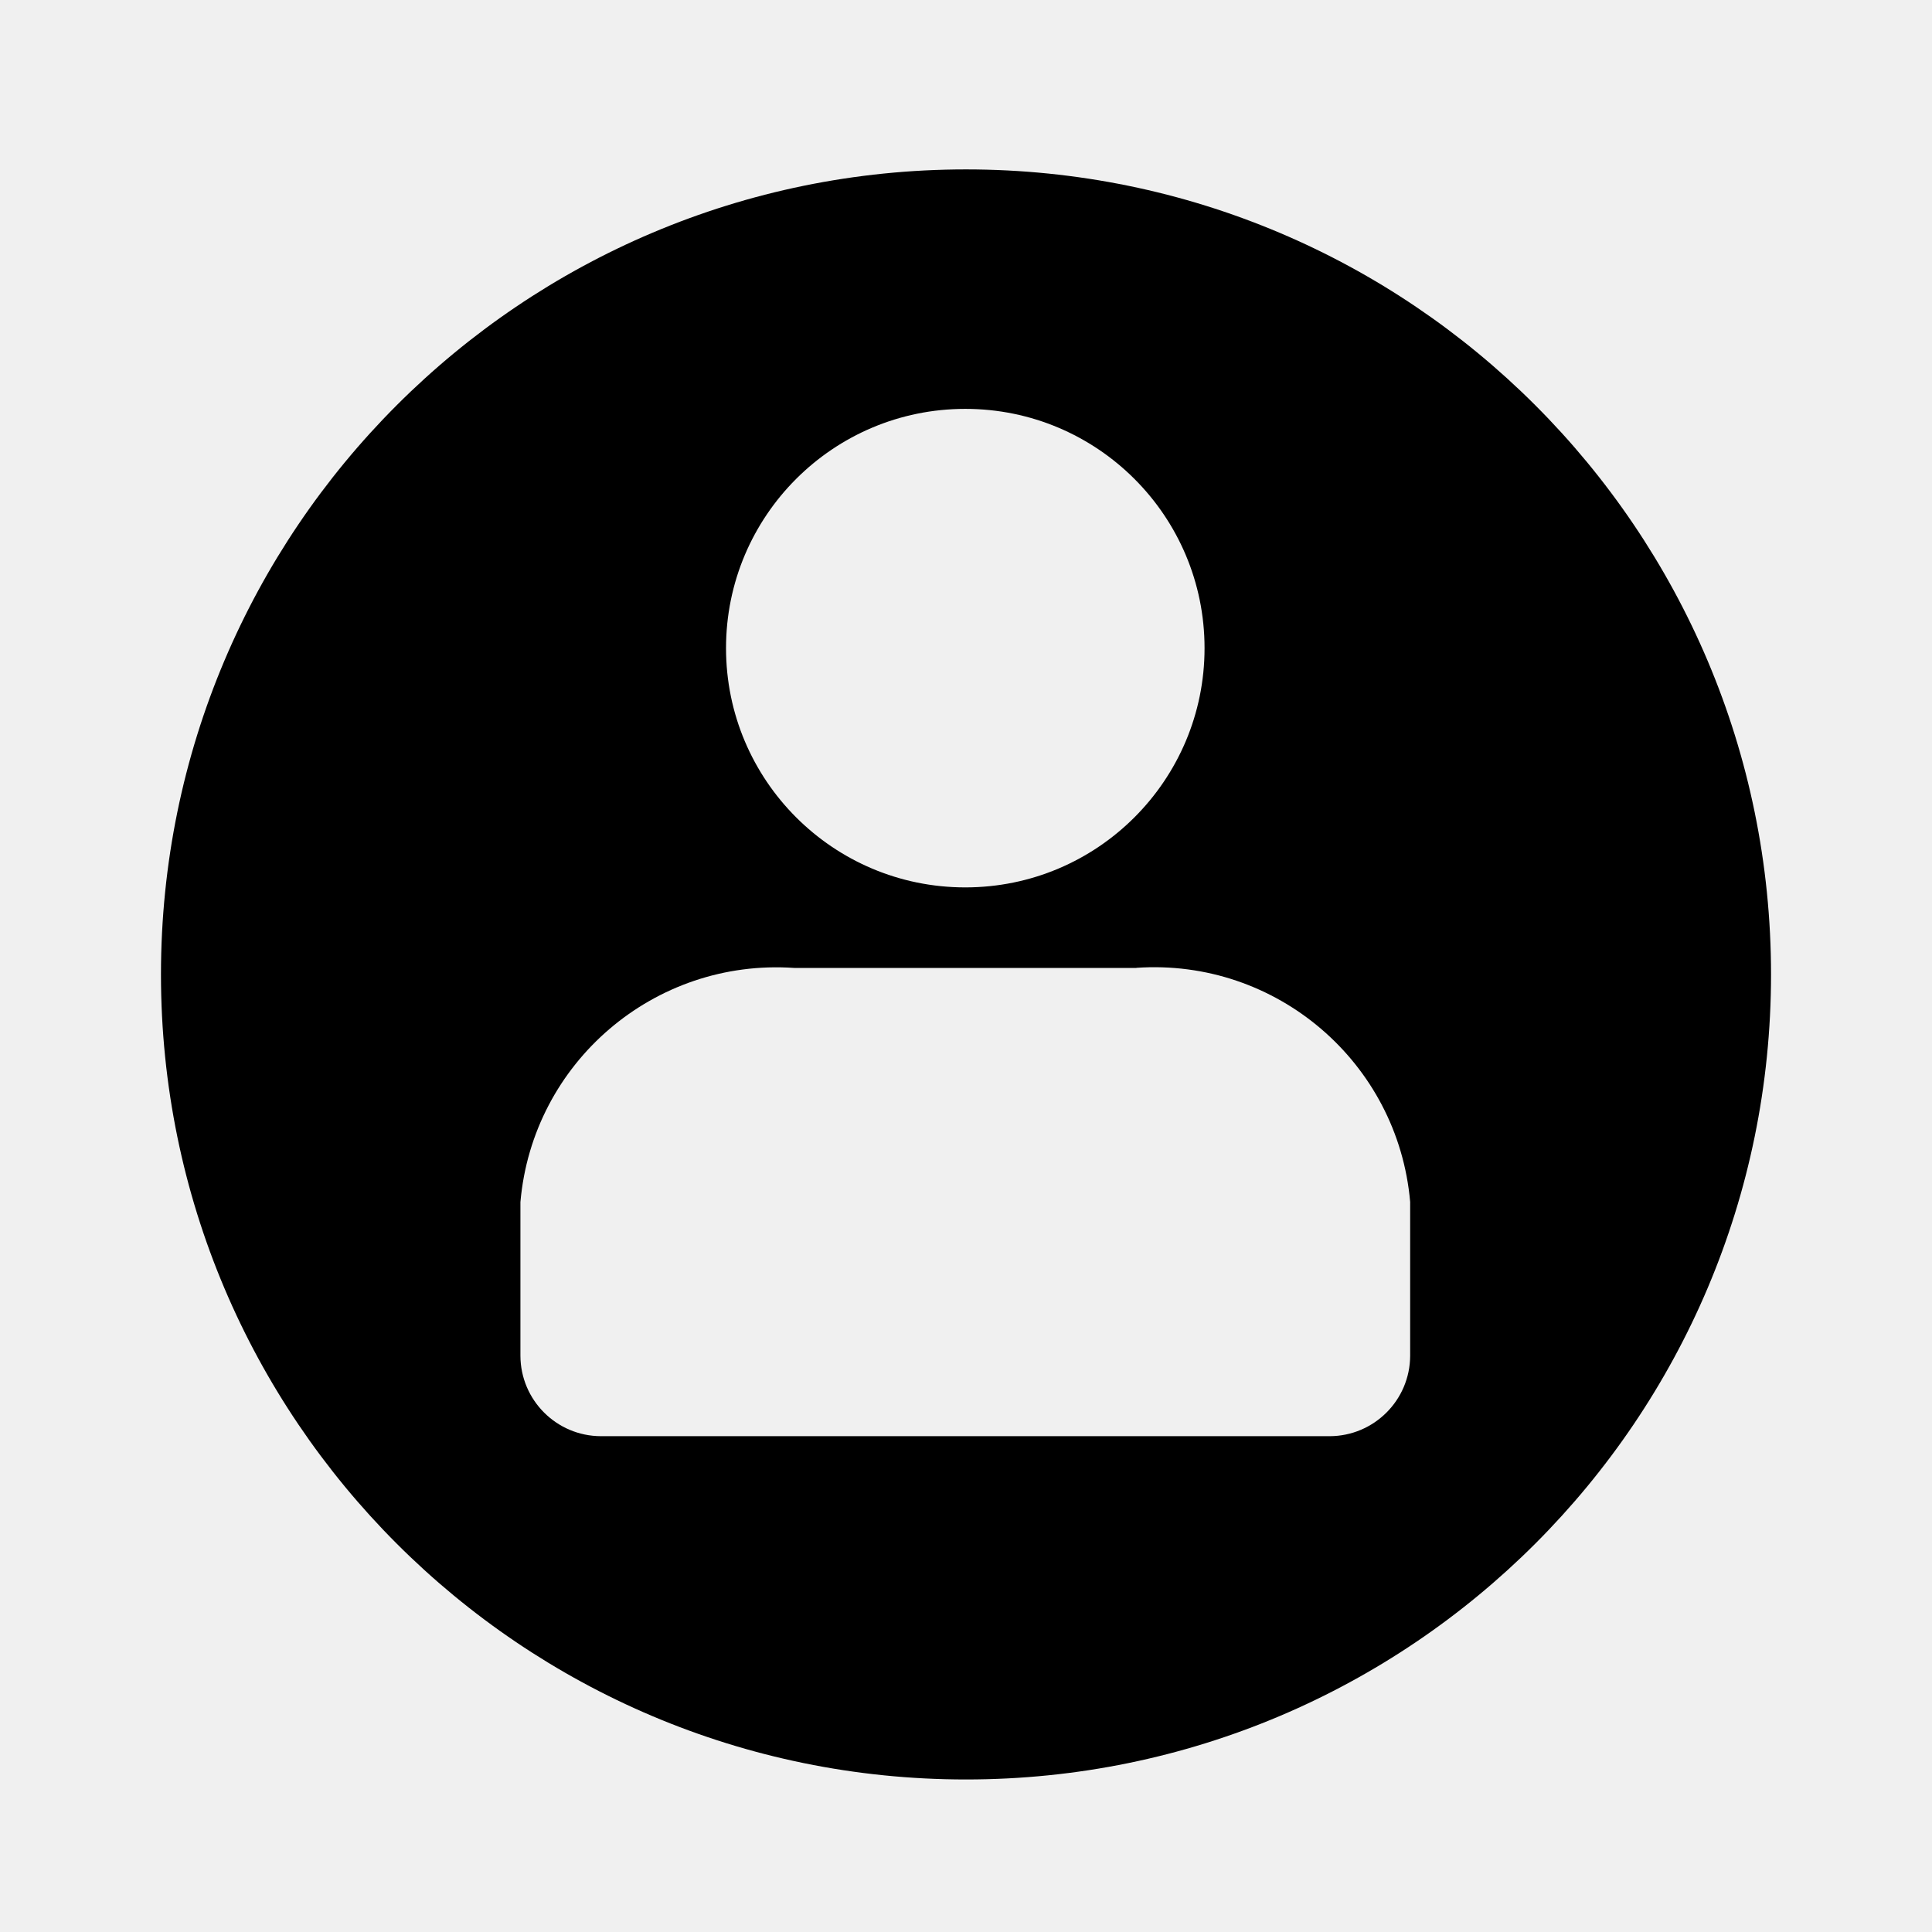
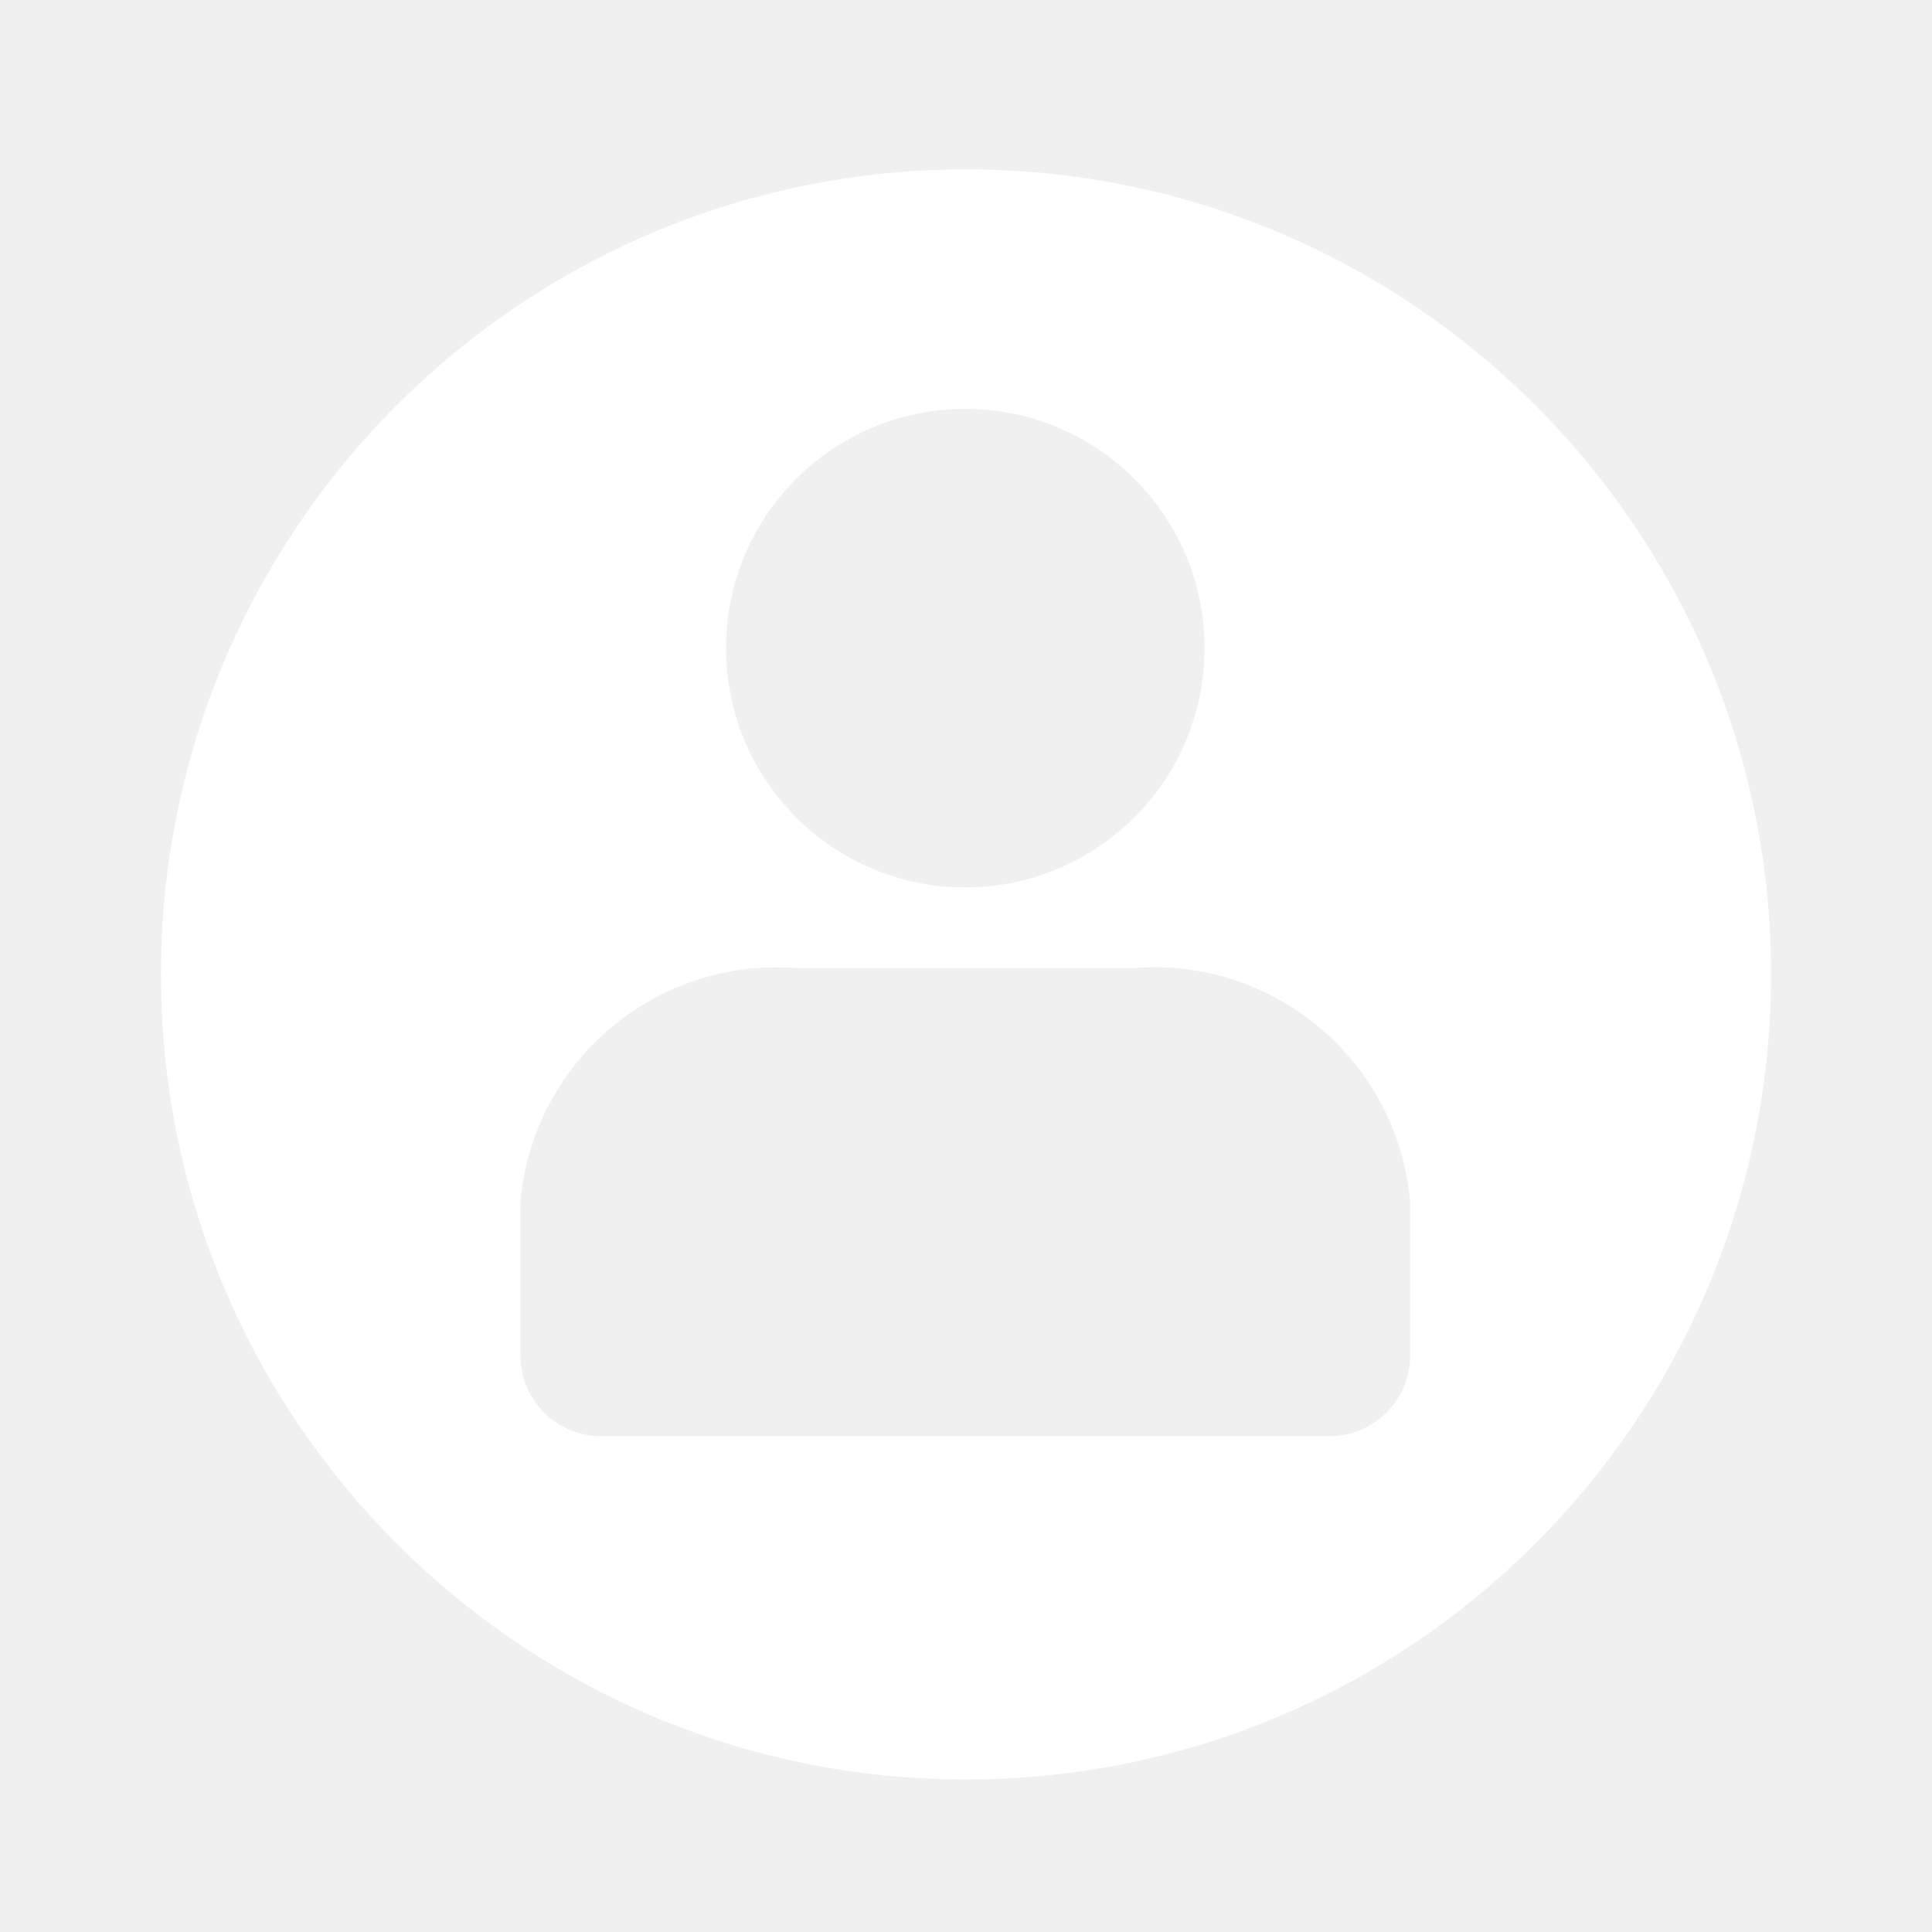
- <svg xmlns="http://www.w3.org/2000/svg" fill="#000000" width="800px" height="800px" viewBox="-1 0 19 19" class="cf-icon-svg">
+ <svg xmlns="http://www.w3.org/2000/svg" fill="#ffffff" width="800px" height="800px" viewBox="-1 0 19 19" class="cf-icon-svg">
  <path d="M16.417 9.583A7.917 7.917 0 1 1 8.5 1.666a7.917 7.917 0 0 1 7.917 7.917zm-6.24-.064H6.81a2.528 2.528 0 0 0-2.692 2.303v1.51a.794.794 0 0 0 .792.792h7.166a.794.794 0 0 0 .792-.791V11.82a2.528 2.528 0 0 0-2.692-2.302zM6.14 6.374a2.353 2.353 0 1 0 2.353-2.353A2.353 2.353 0 0 0 6.14 6.374z" />
</svg>
